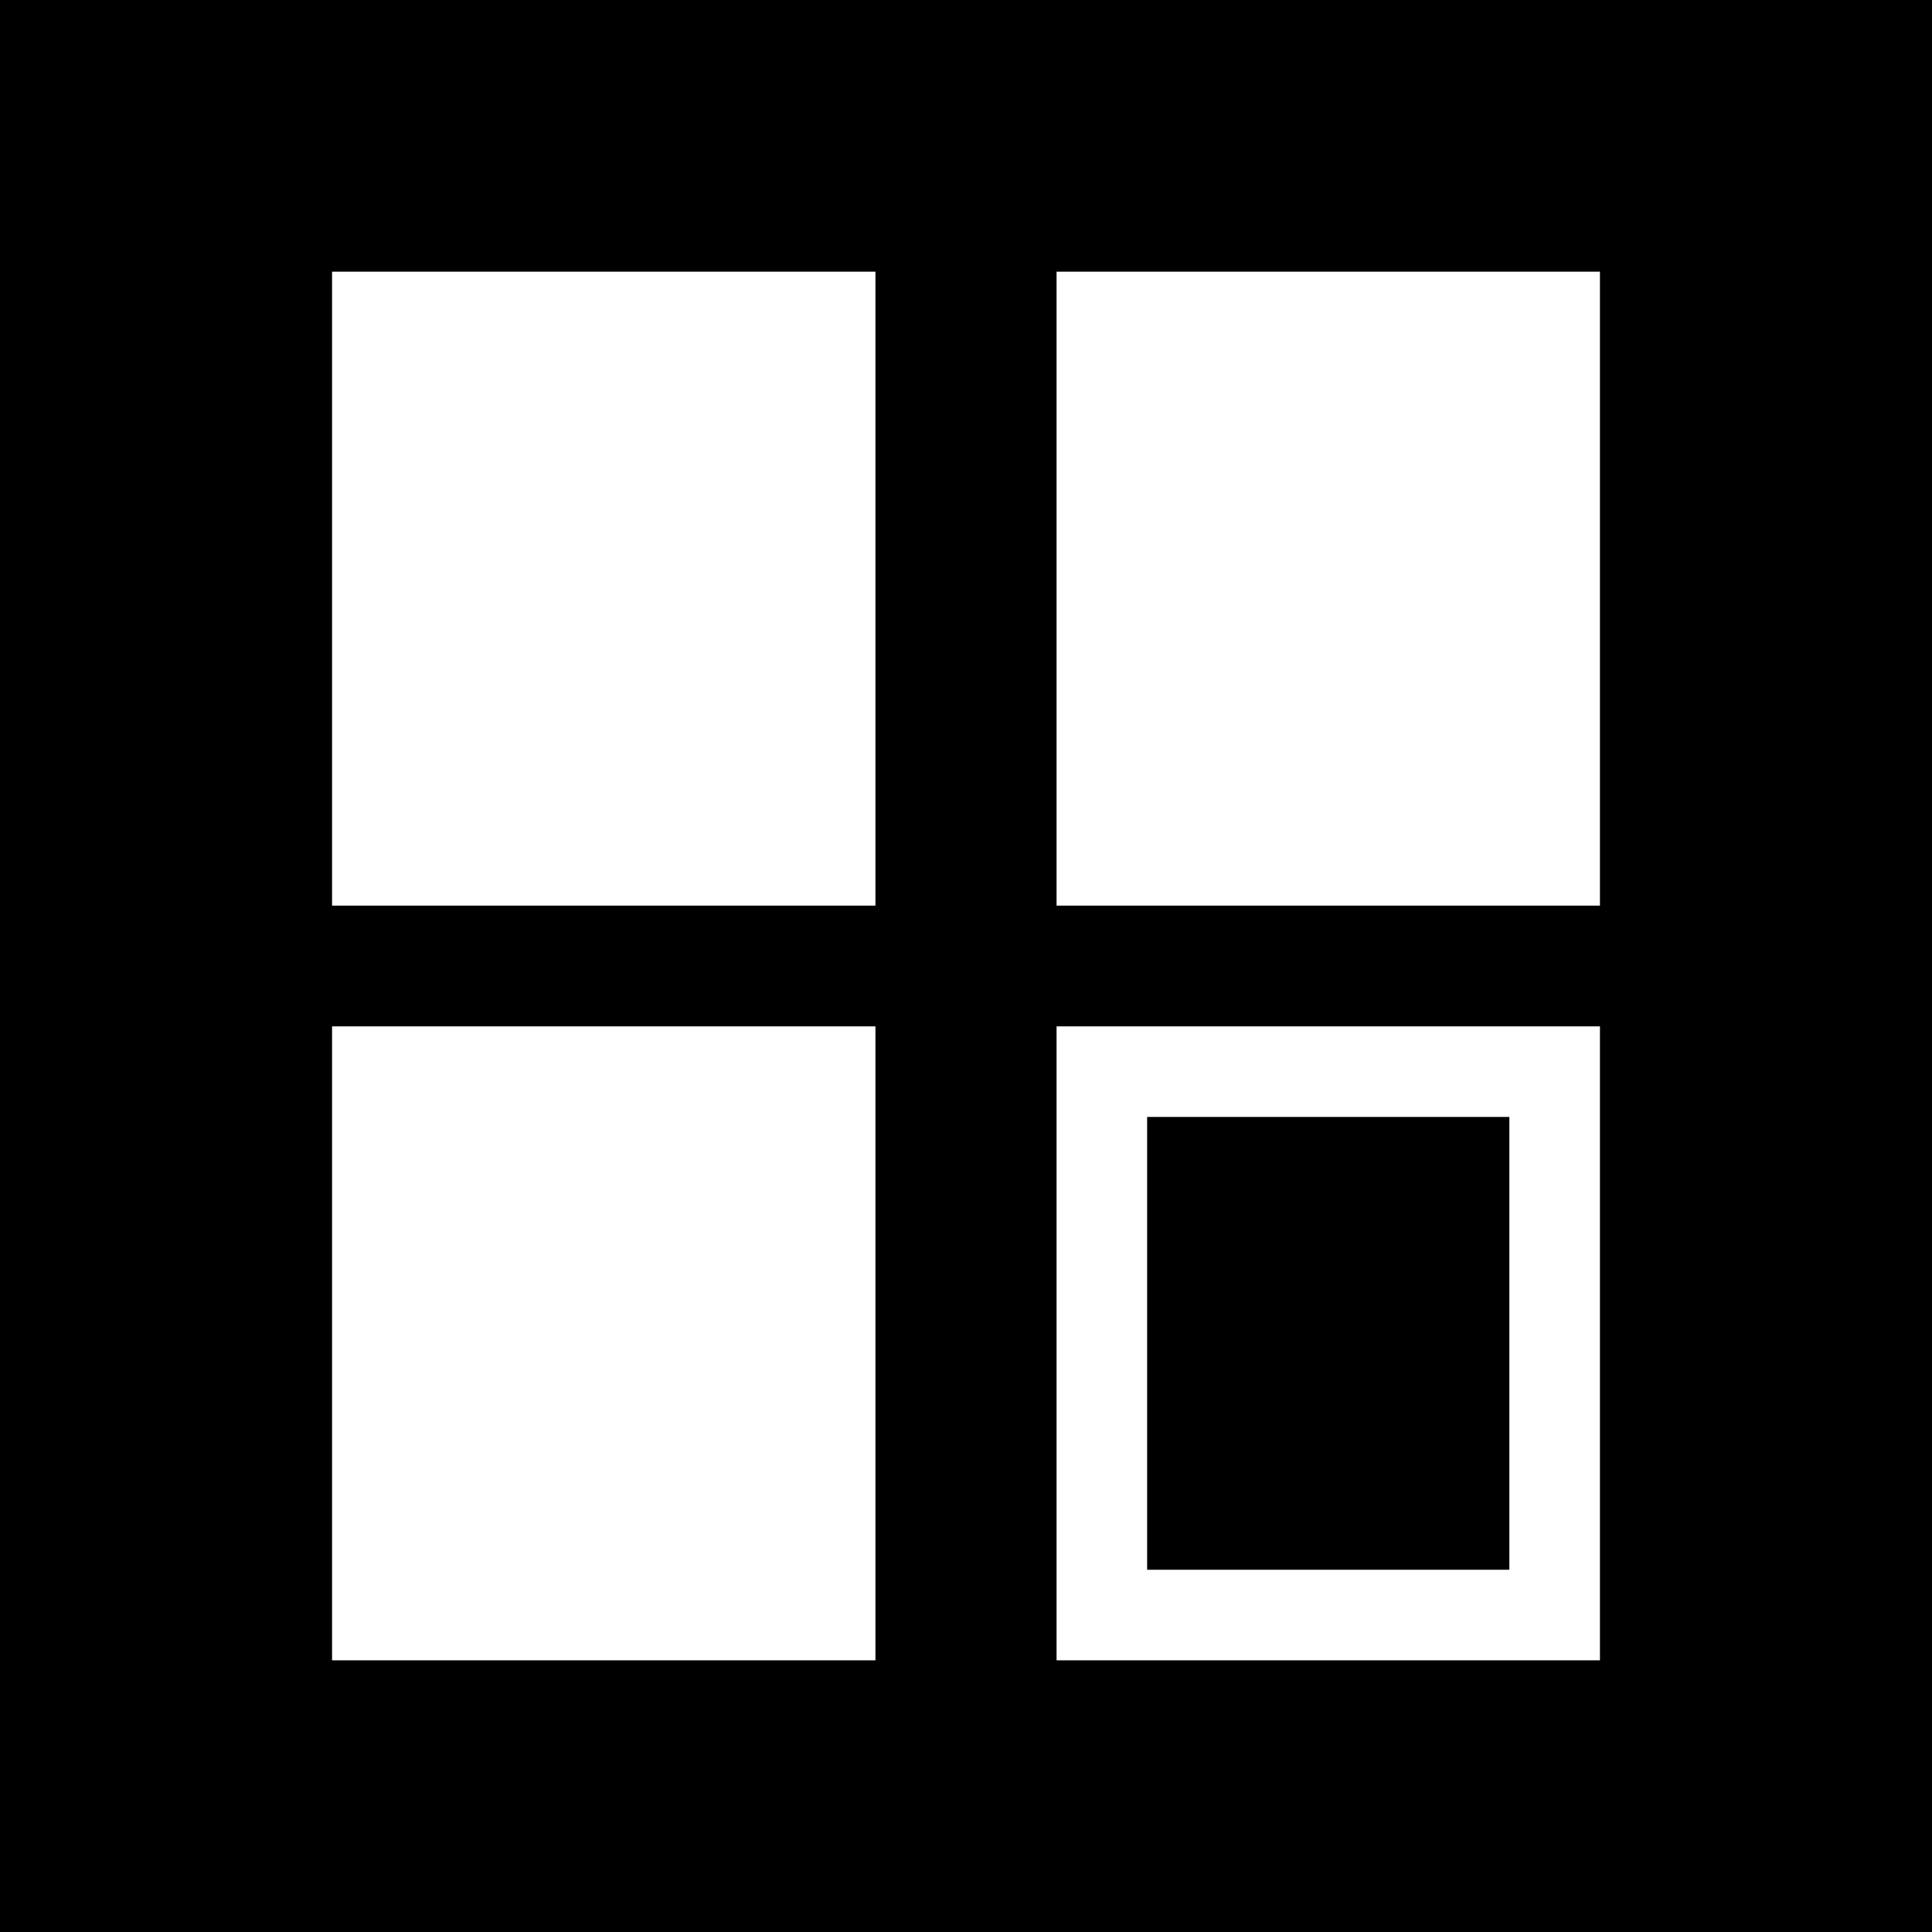
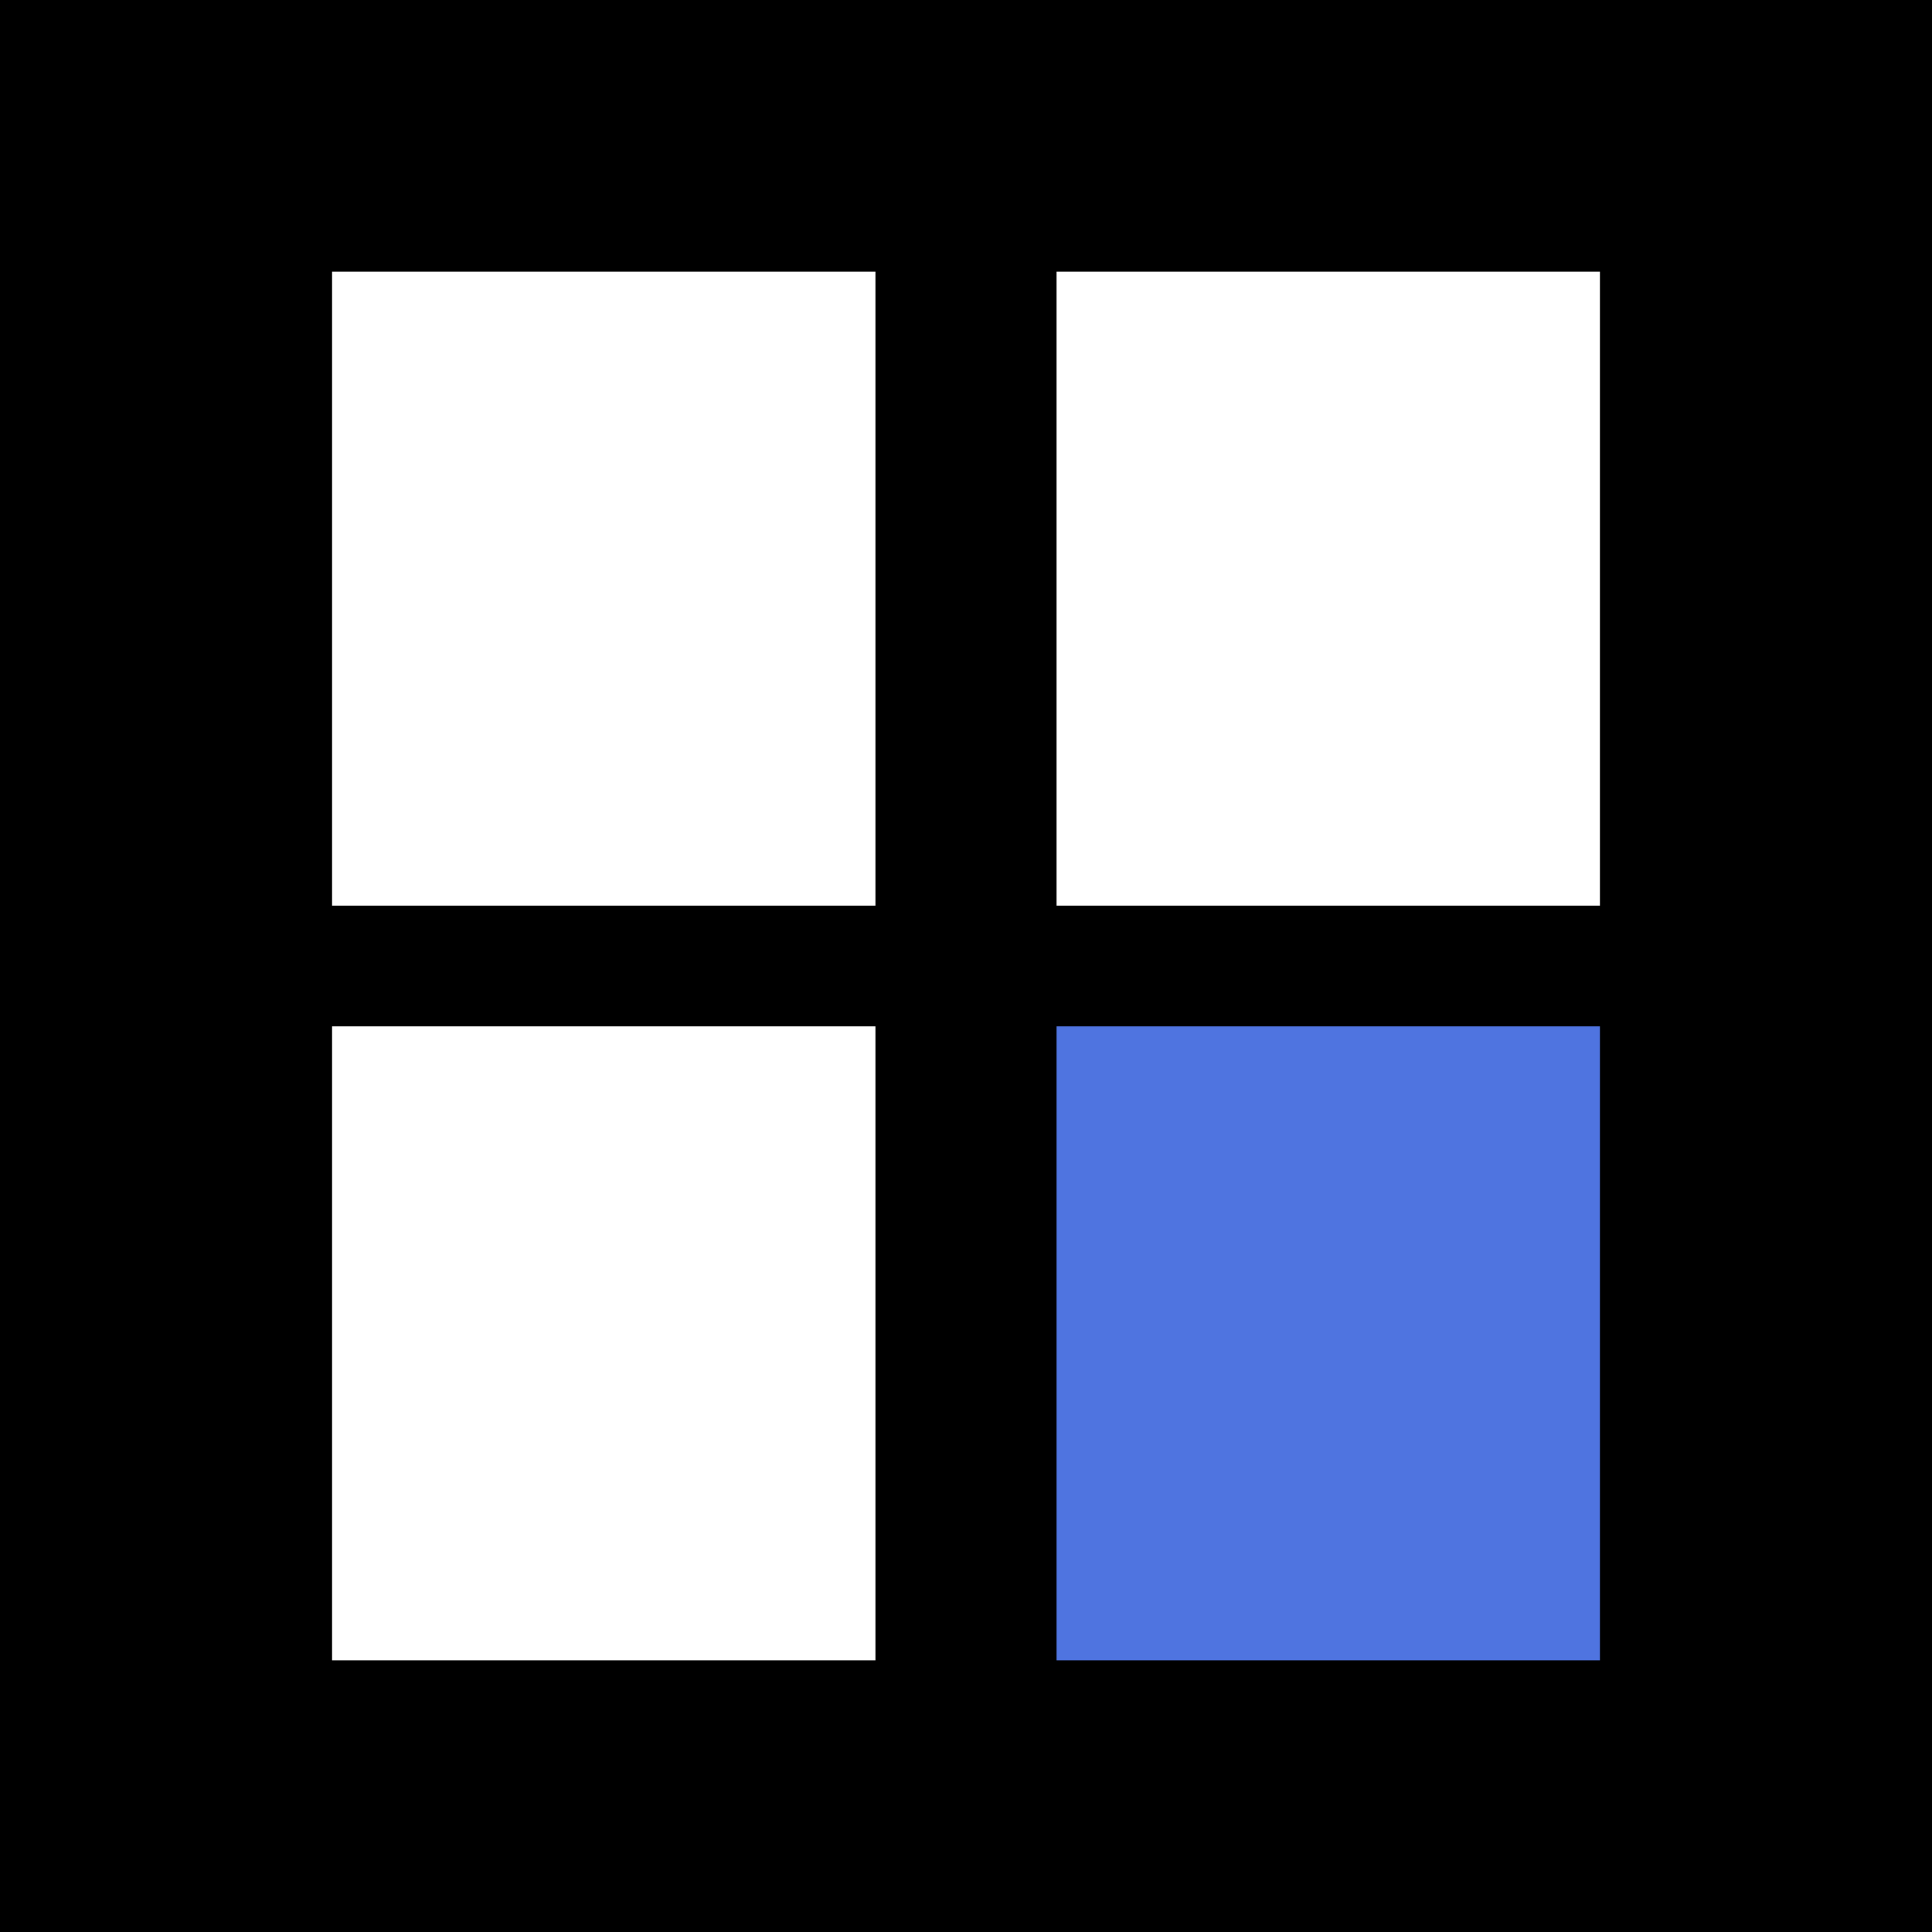
<svg xmlns="http://www.w3.org/2000/svg" viewBox="0 0 64 64" width="64" height="64">
  <rect width="64" height="64" fill="#000" />
  <rect x="11" y="9" width="18" height="21" fill="#fff" />
  <rect x="35" y="9" width="18" height="21" fill="#fff" />
  <rect x="11" y="34" width="18" height="21" fill="#fff" />
-   <rect x="36.5" y="35.5" width="15" height="18" fill="none" stroke="#fff" stroke-width="3" />
+   <rect x="35" y="34" width="18" height="21" fill="#4f74e0" />
</svg>
